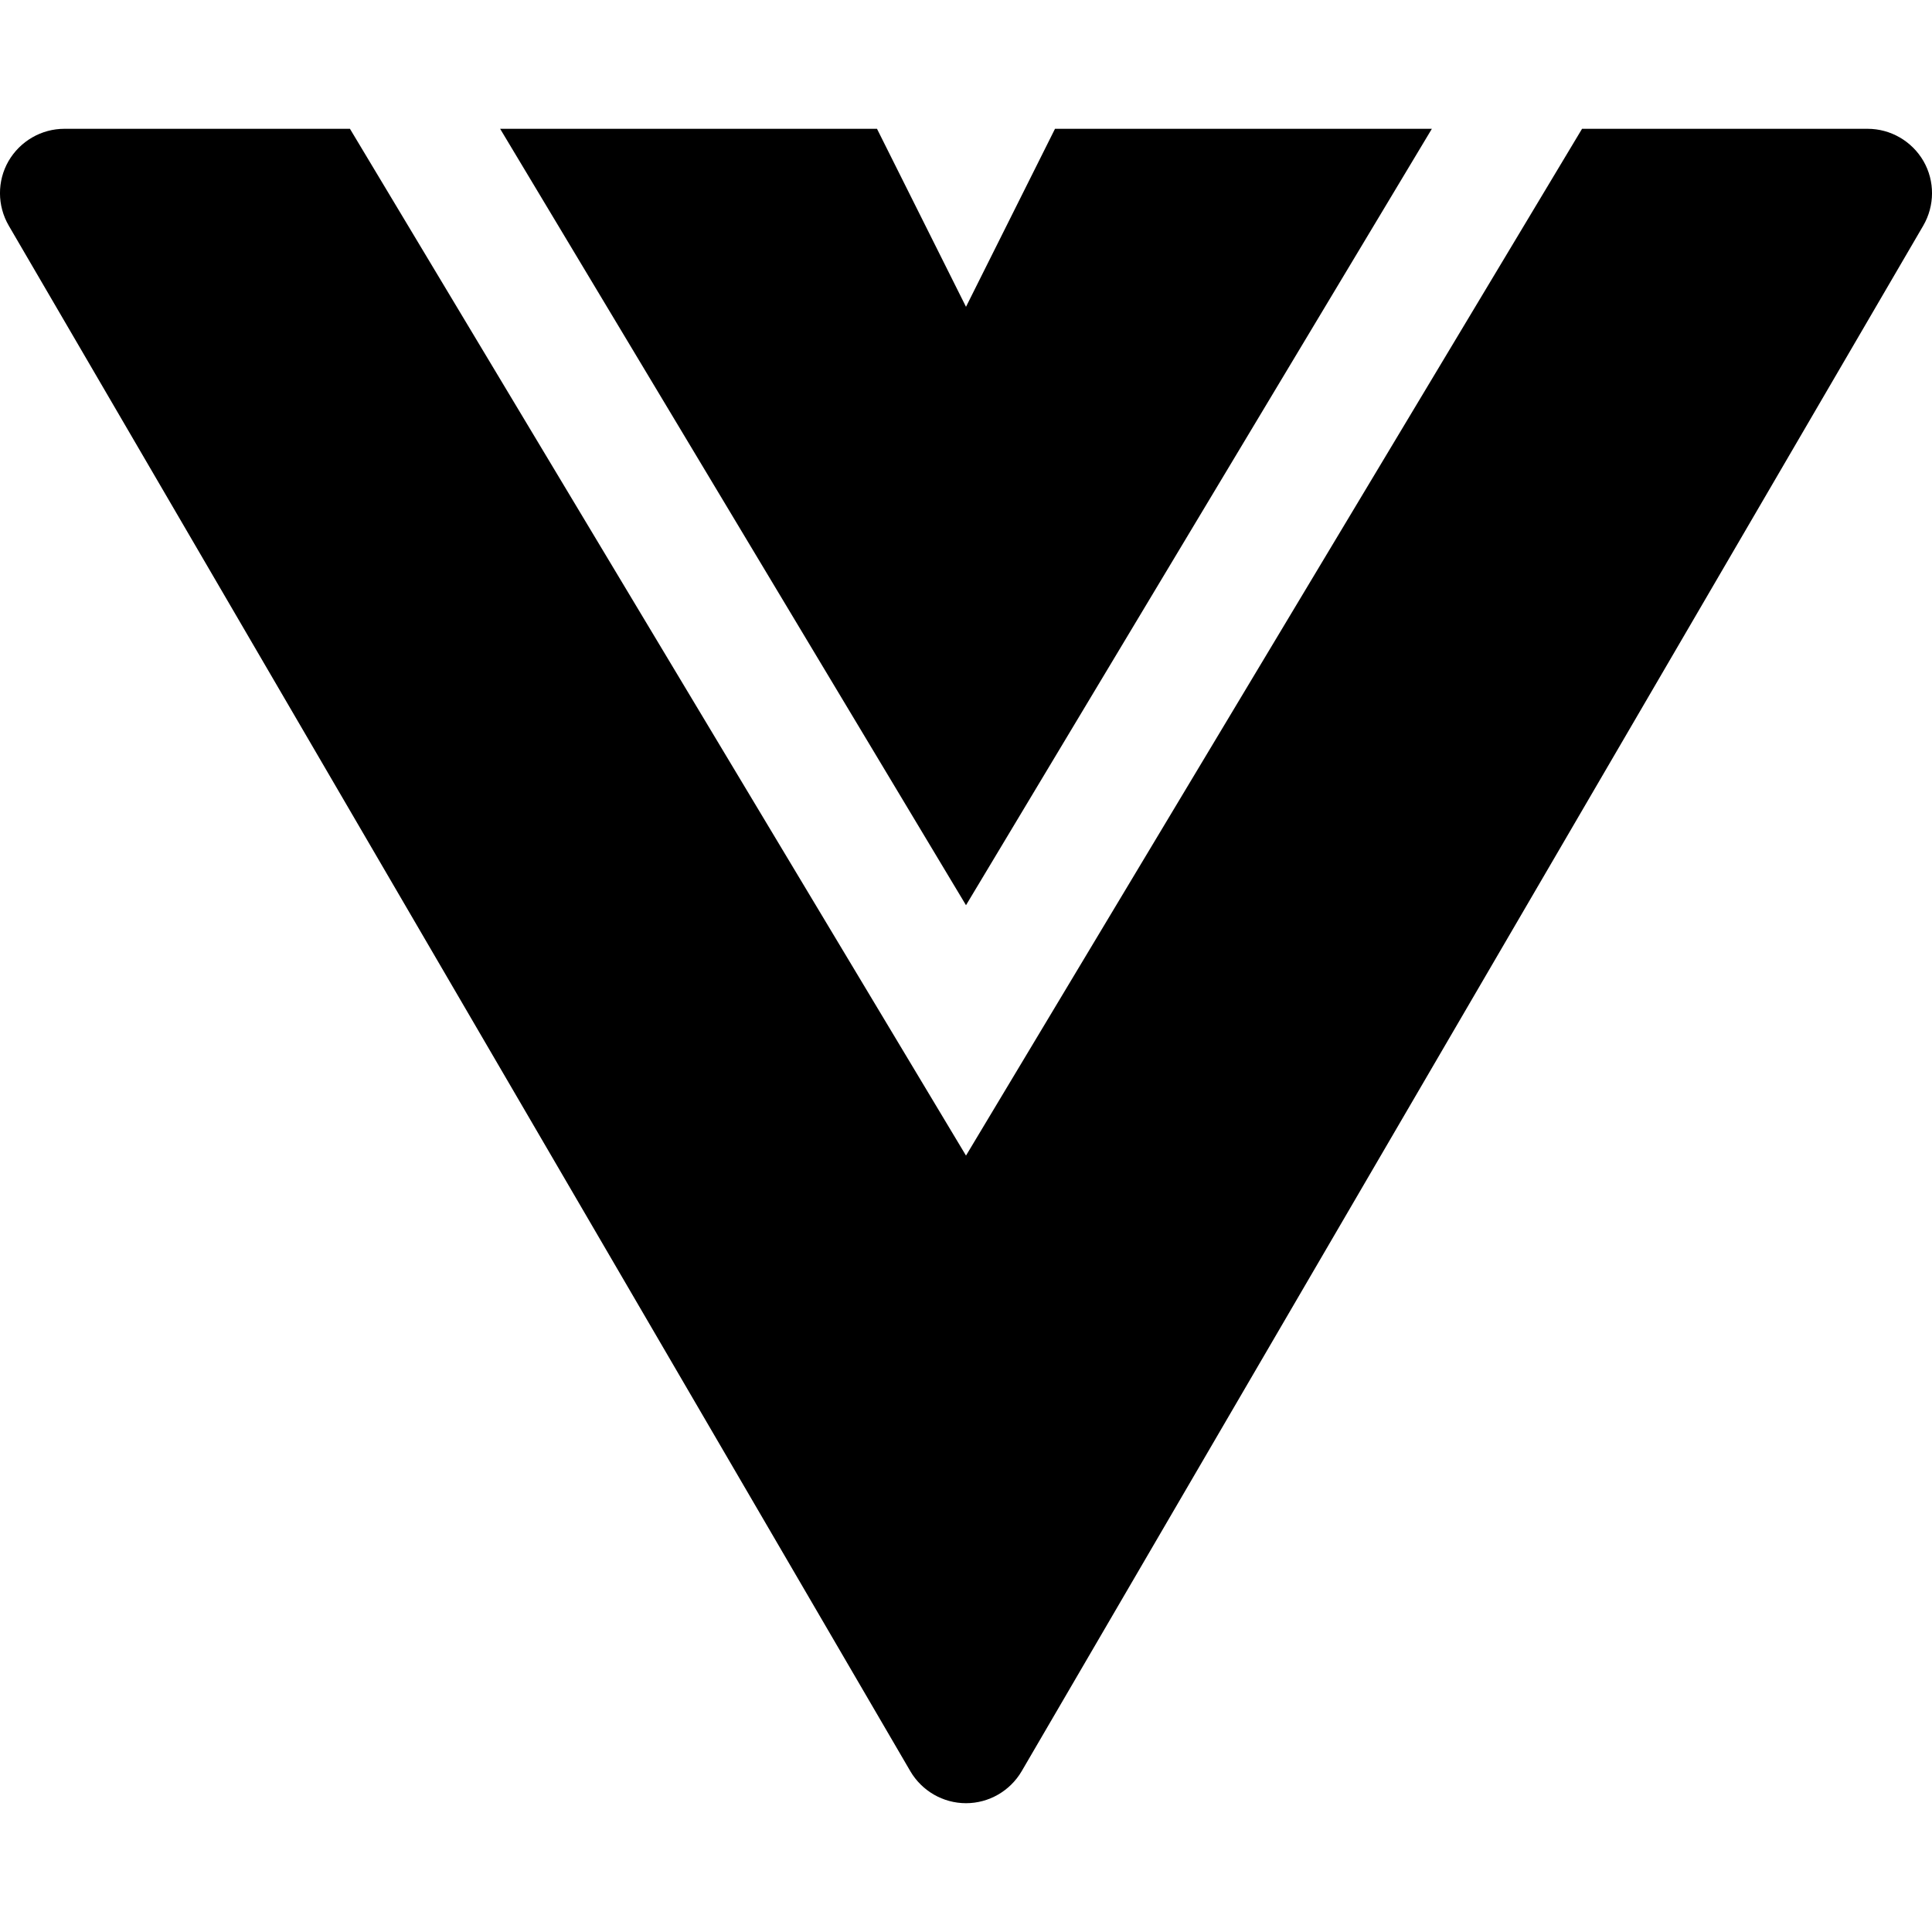
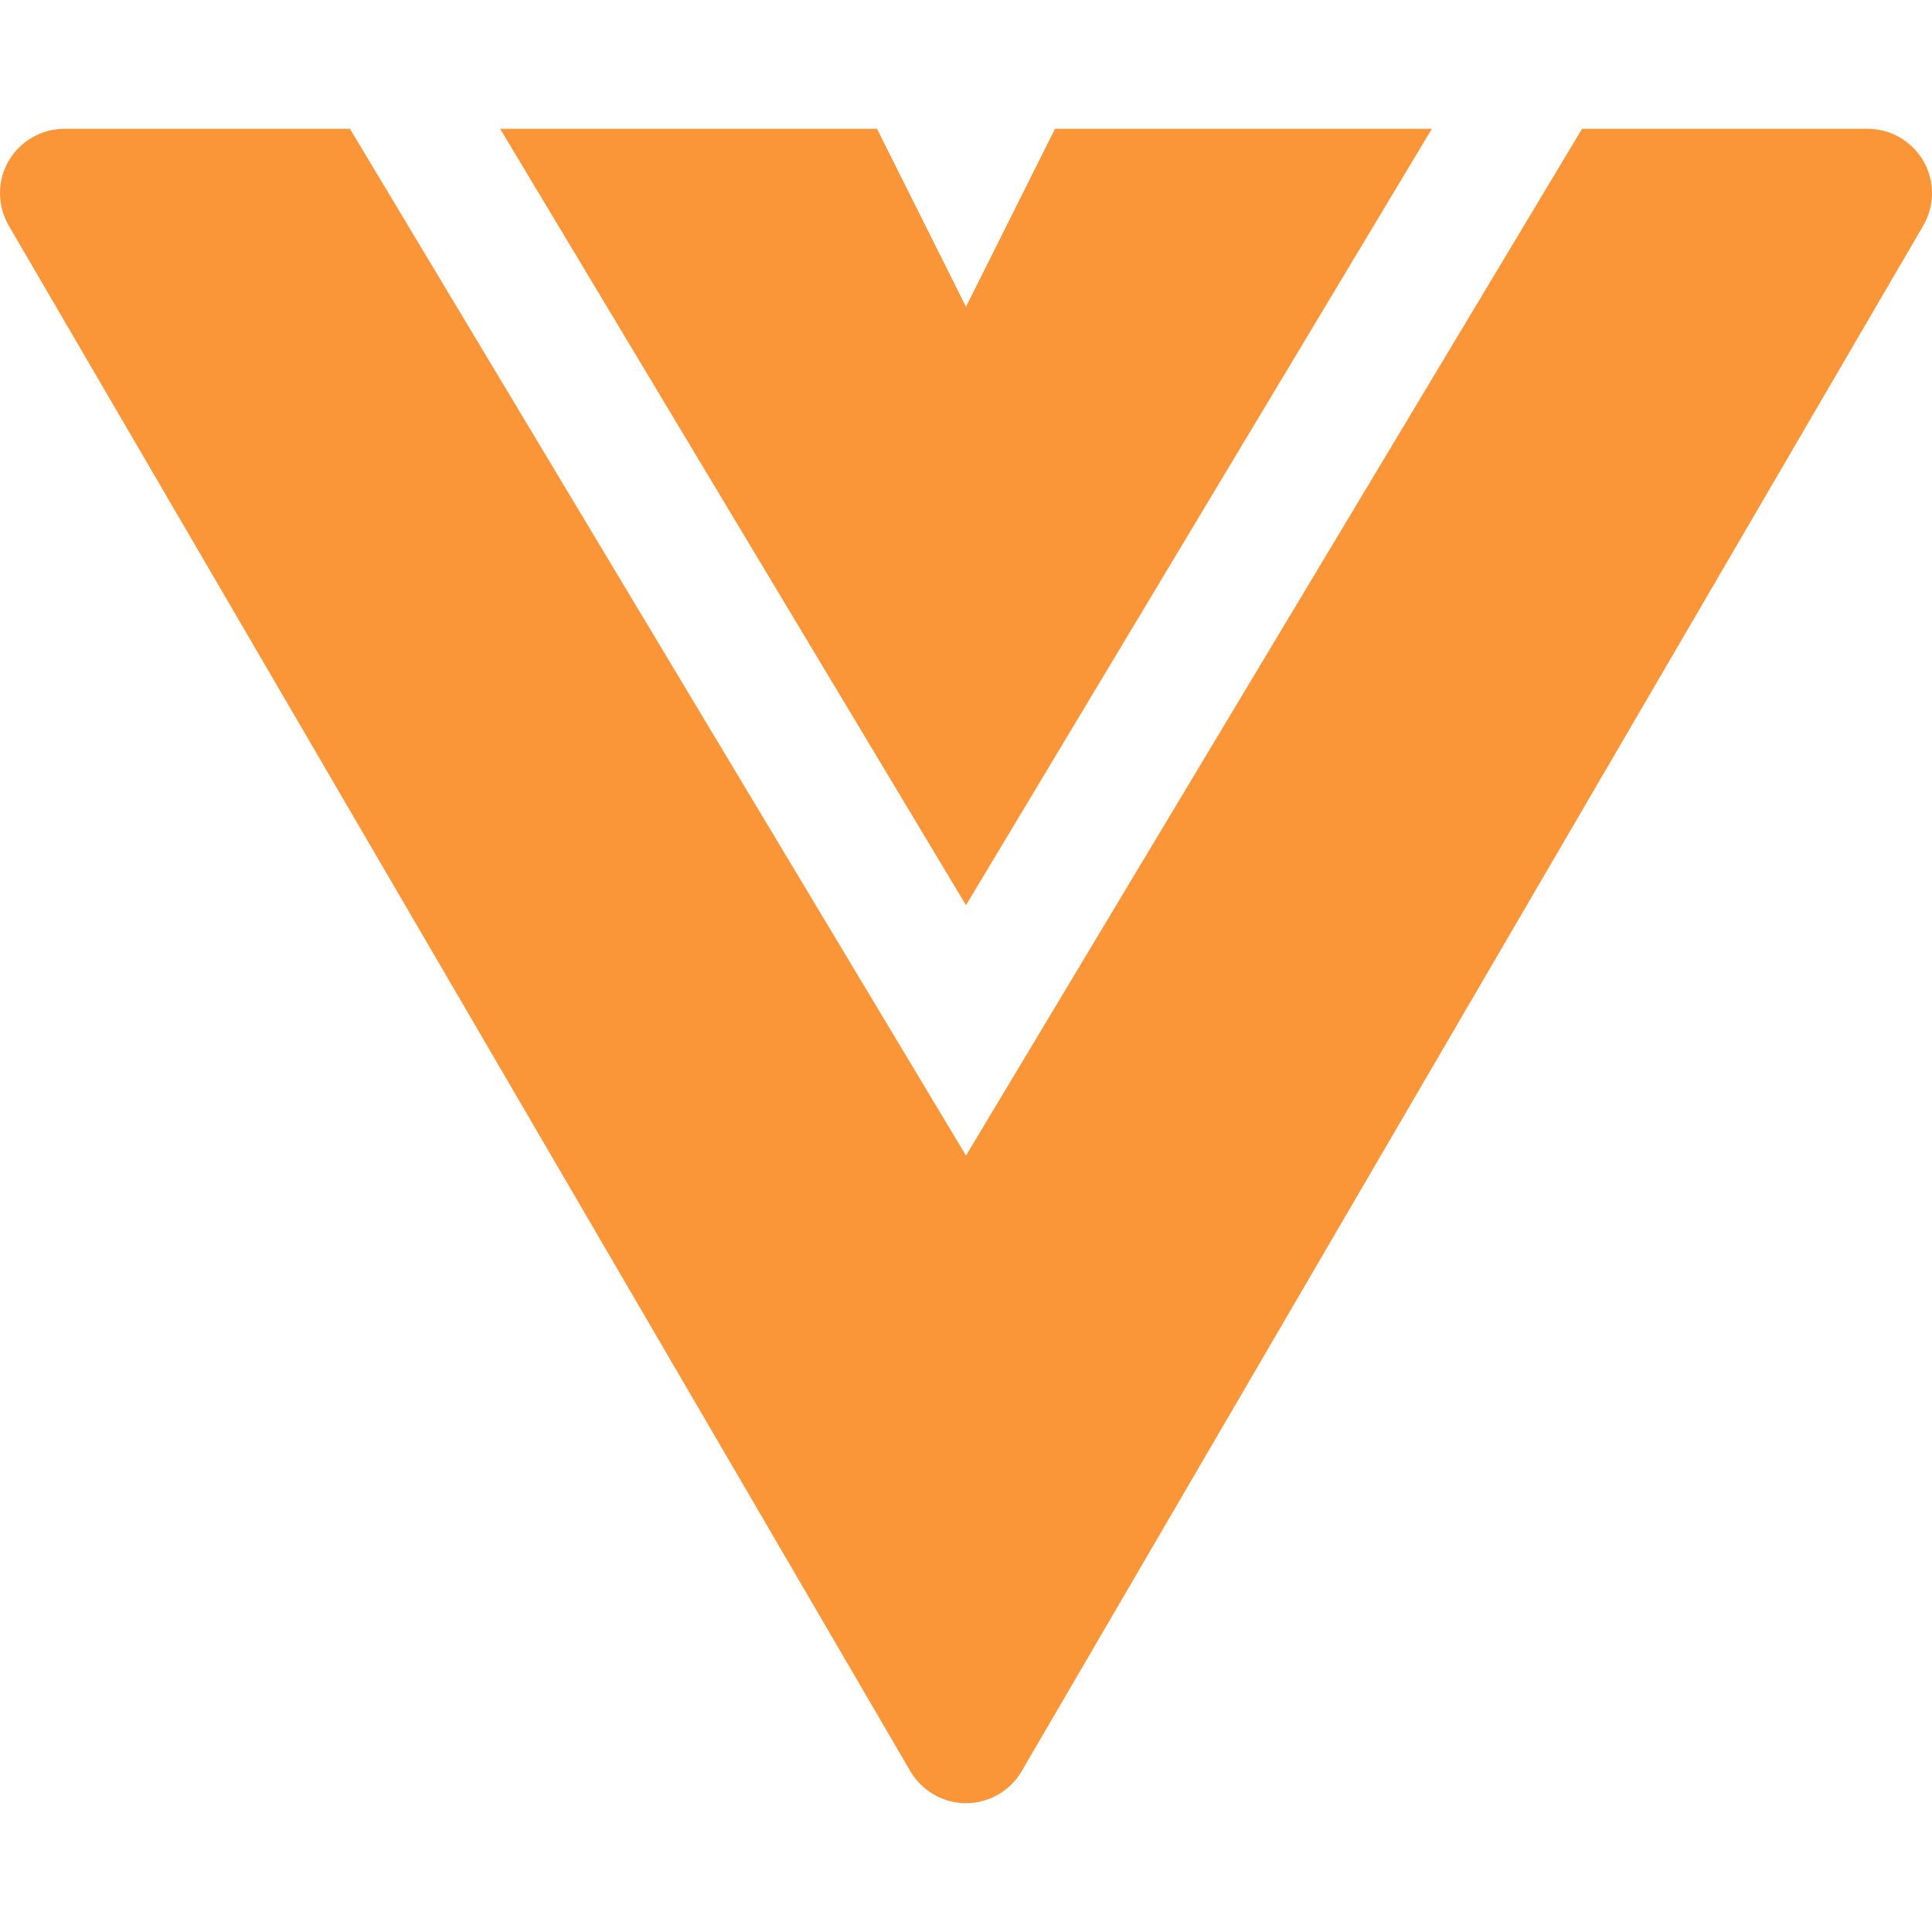
<svg xmlns="http://www.w3.org/2000/svg" fill="none" height="15" viewBox="0 0 15 15" width="15">
-   <path d="M2.717 1H0.5C0.321 1 0.156 1.096 0.066 1.251C-0.023 1.406 -0.022 1.597 0.068 1.752L7.068 13.752C7.158 13.905 7.322 14 7.5 14C7.678 14 7.842 13.905 7.932 13.752L14.932 1.752C15.022 1.597 15.023 1.406 14.934 1.251C14.844 1.096 14.679 1 14.5 1H12.283L7.5 8.972L2.717 1Z" fill="black" />
-   <path d="M11.117 1H8.191L7.5 2.382L6.809 1H3.883L7.5 7.028L11.117 1Z" fill="black" />
+   <path d="M2.717 1H0.5C0.321 1 0.156 1.096 0.066 1.251C-0.023 1.406 -0.022 1.597 0.068 1.752L7.068 13.752C7.158 13.905 7.322 14 7.5 14C7.678 14 7.842 13.905 7.932 13.752L14.932 1.752C15.022 1.597 15.023 1.406 14.934 1.251C14.844 1.096 14.679 1 14.5 1H12.283L7.5 8.972L2.717 1Z" fill="rgb(251,150,56)" />
+   <path d="M11.117 1H8.191L7.5 2.382L6.809 1H3.883L7.5 7.028L11.117 1Z" fill="rgb(251,150,56)" />
</svg>
